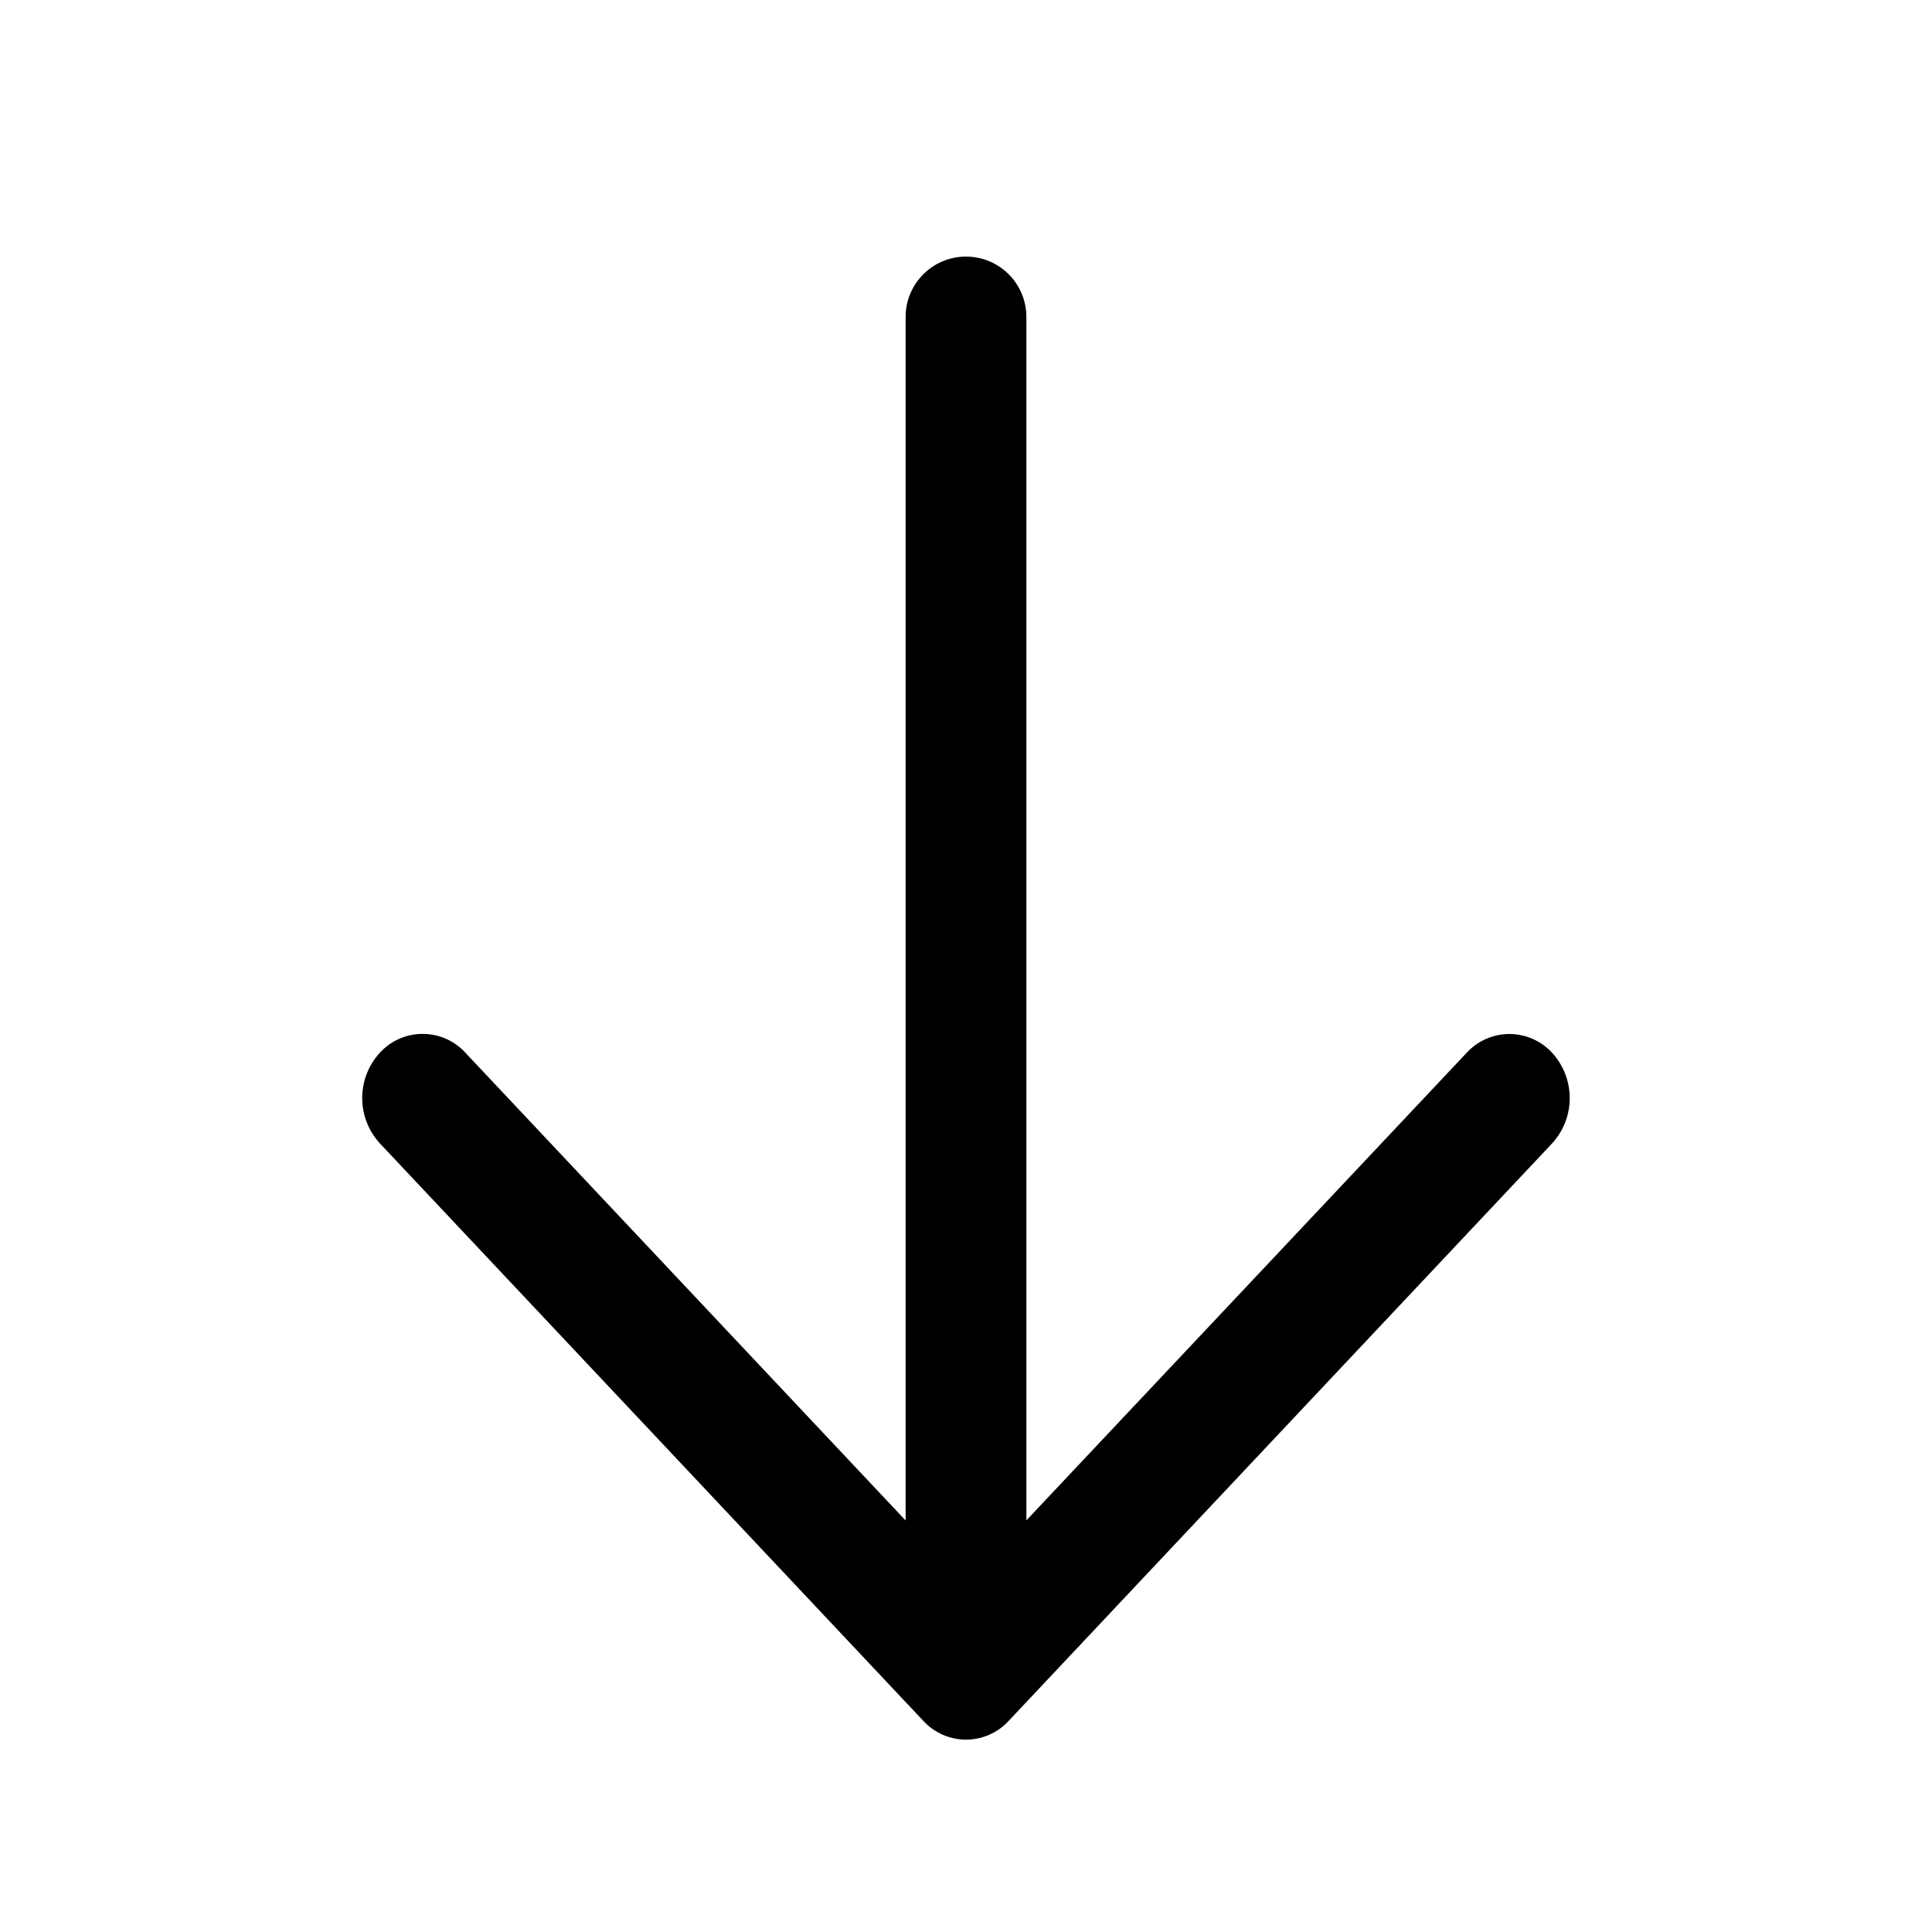
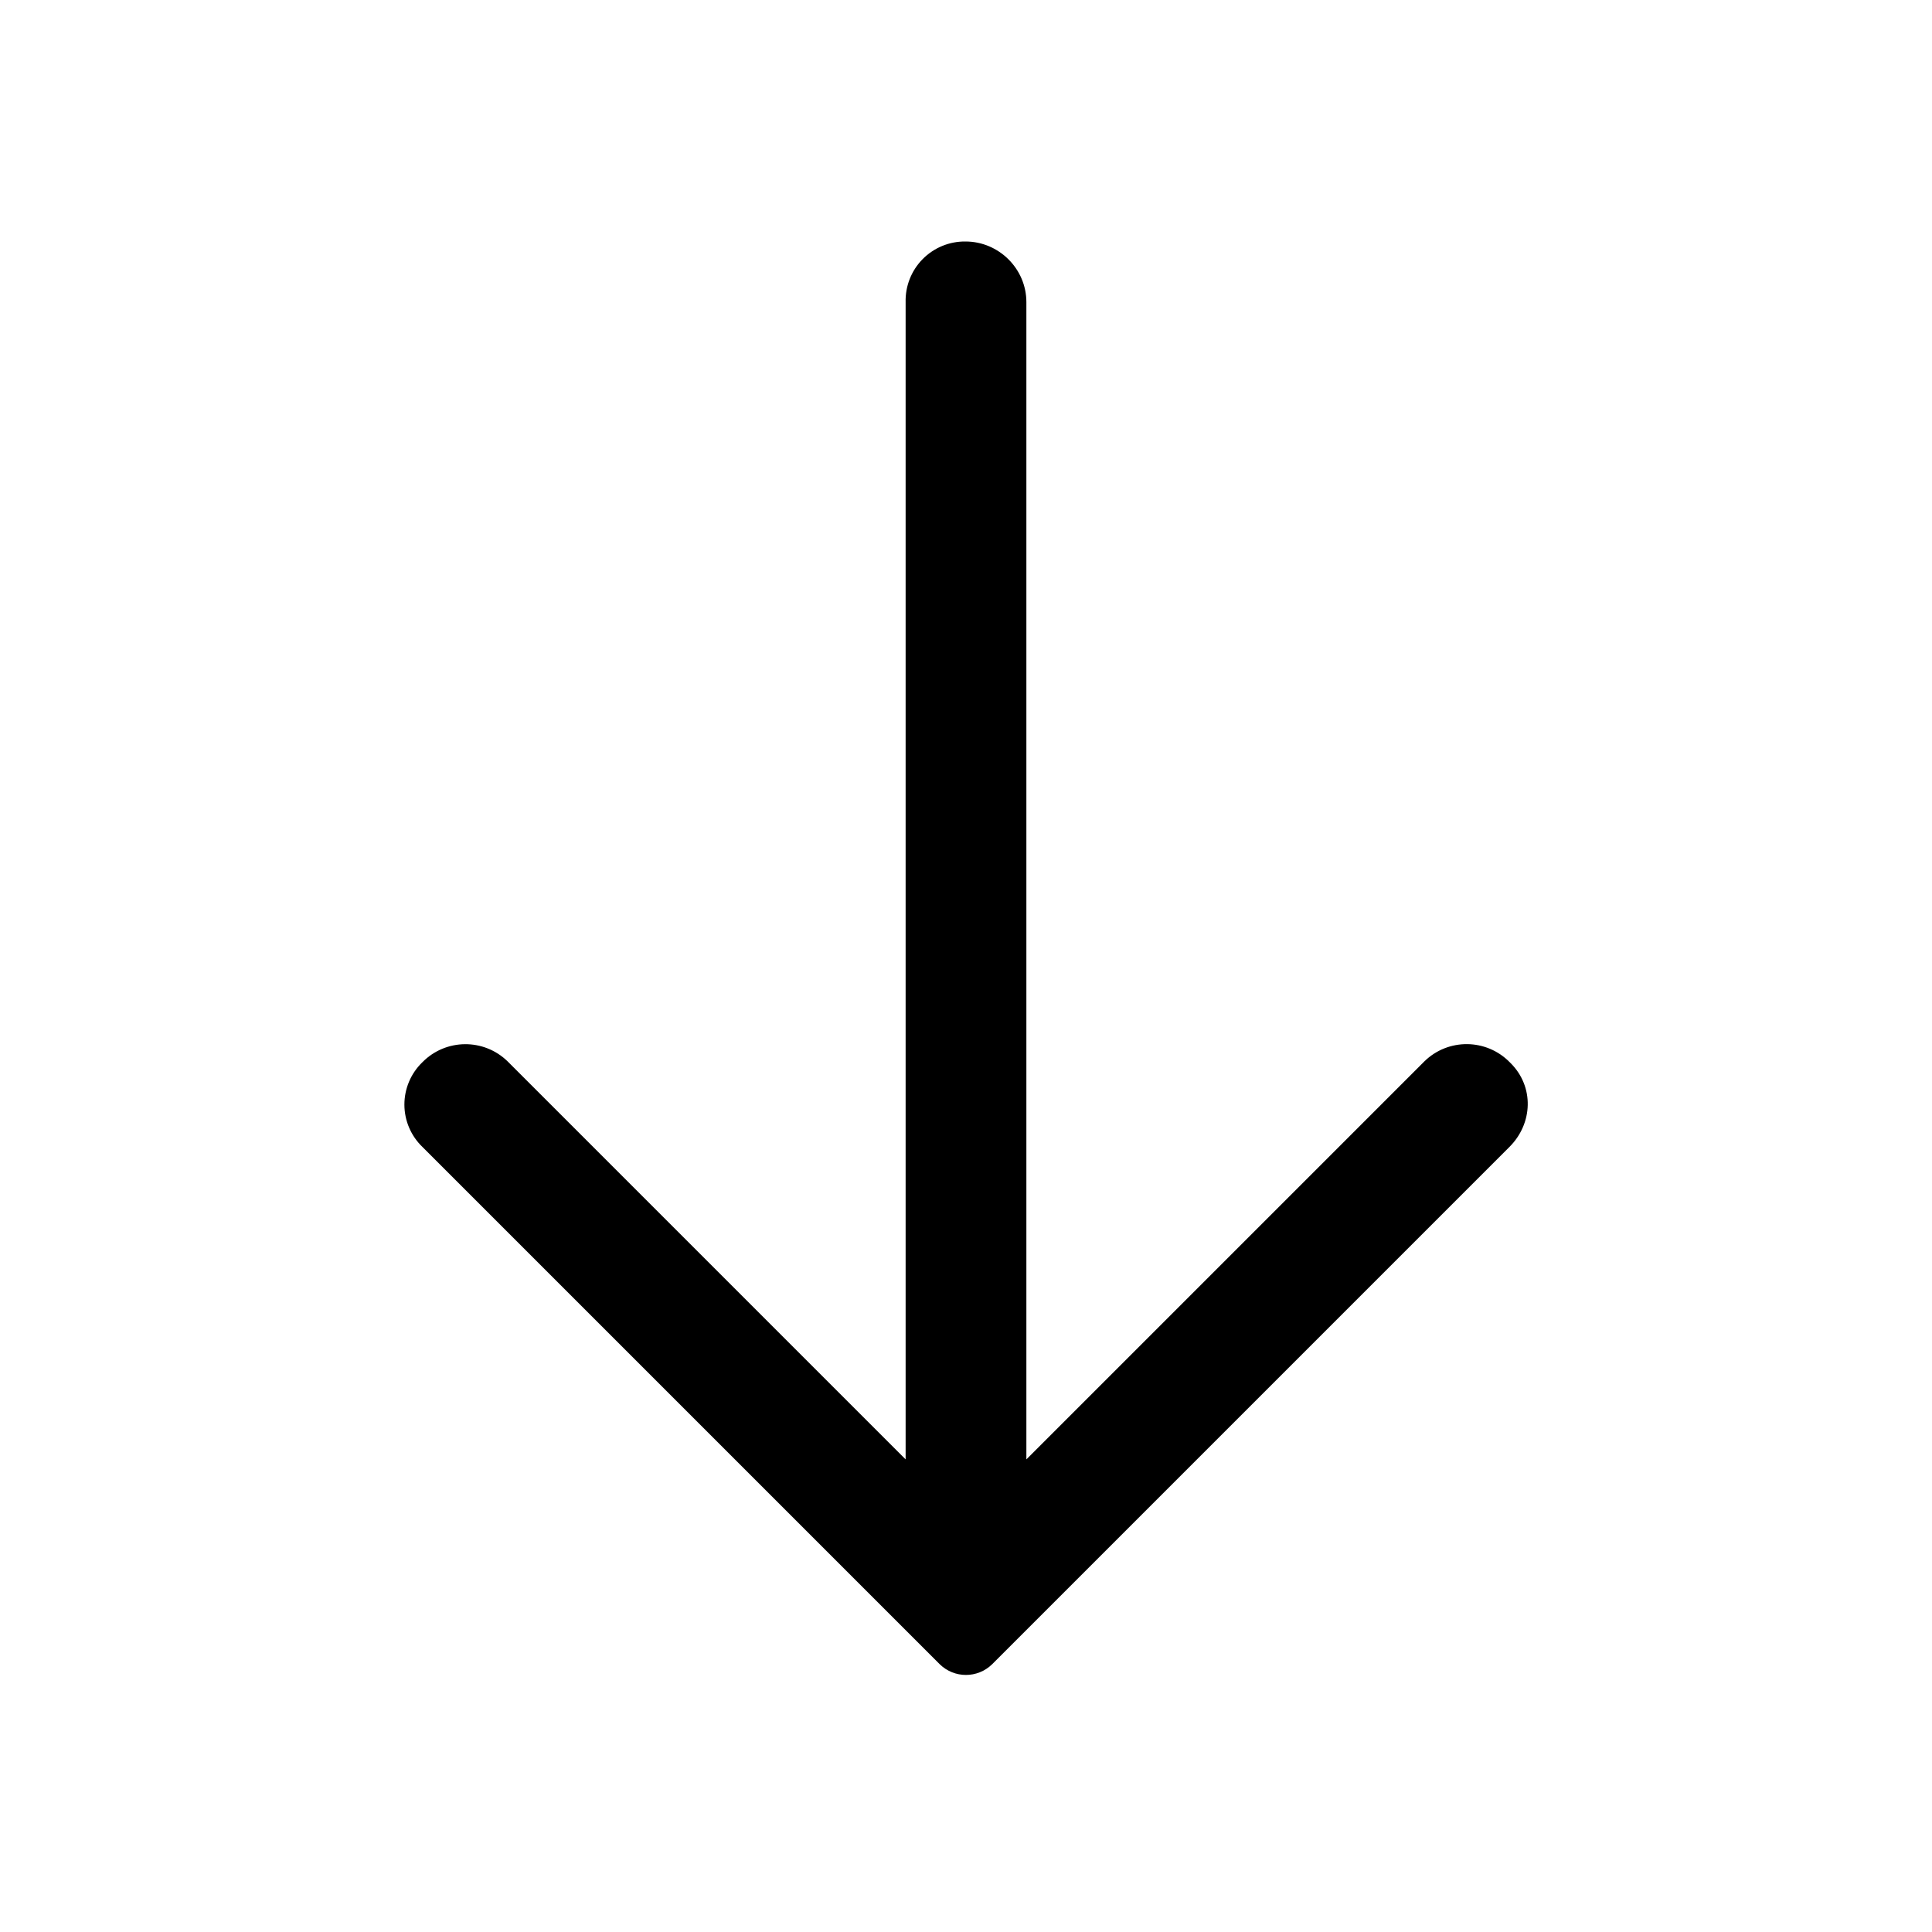
- <svg xmlns="http://www.w3.org/2000/svg" viewBox="0 0 1024 1024">
-   <path fill="currentColor" d="M544 805.888V168a32 32 0 1 0-64 0v637.888L246.656 557.952a30.72 30.72 0 0 0-45.312 0 35.52 35.52 0 0 0 0 48.064l288 306.048a30.72 30.72 0 0 0 45.312 0l288-306.048a35.52 35.52 0 0 0 0-48 30.72 30.72 0 0 0-45.312 0L544 805.824z" />
+ <svg xmlns="http://www.w3.org/2000/svg" viewBox="0 0 16 16">
+   <path fill="currentColor" d="M8.5 2.502v9.584l3.297-3.297a.5.5 0 0 1 .705.007l.008.008c.196.195.186.5-.01.695l-4.284 4.284a.31.31 0 0 1-.433 0L3.5 9.5a.487.487 0 0 1-.002-.703.5.5 0 0 1 .706-.007L7.5 12.086V2.502A.49.49 0 0 1 7.996 2c.276 0 .504.226.504.502" />
</svg>
